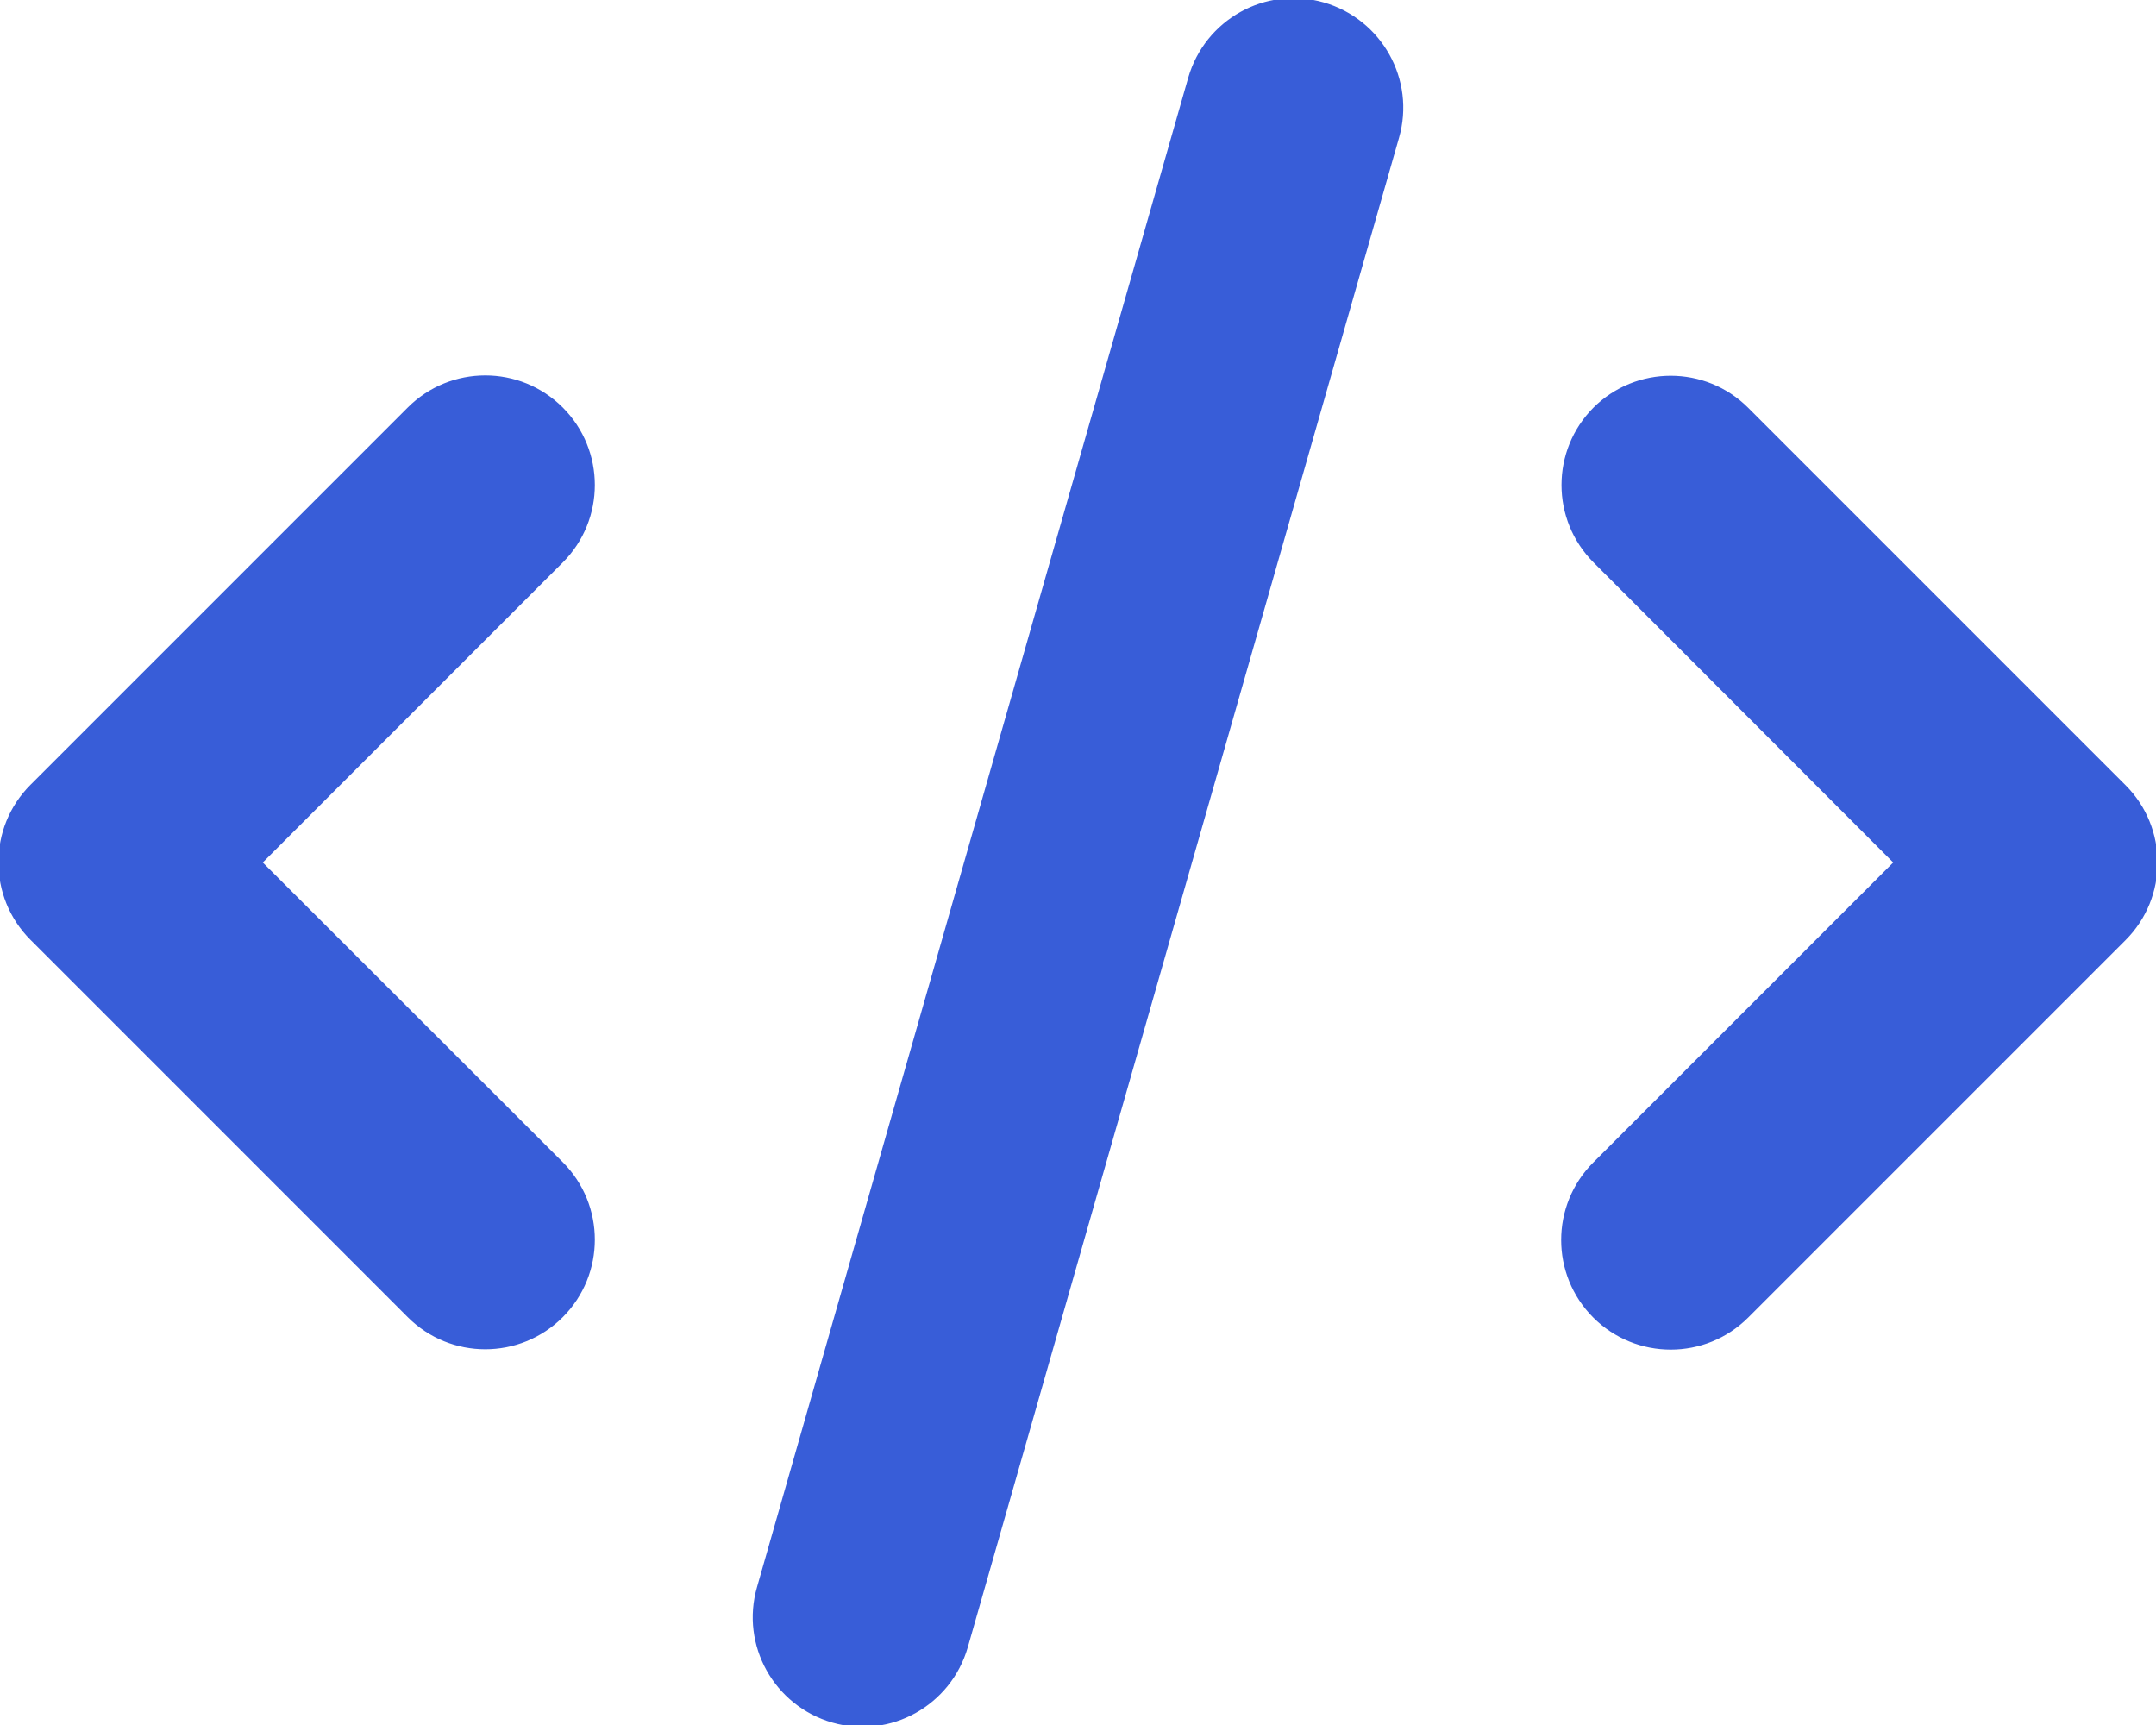
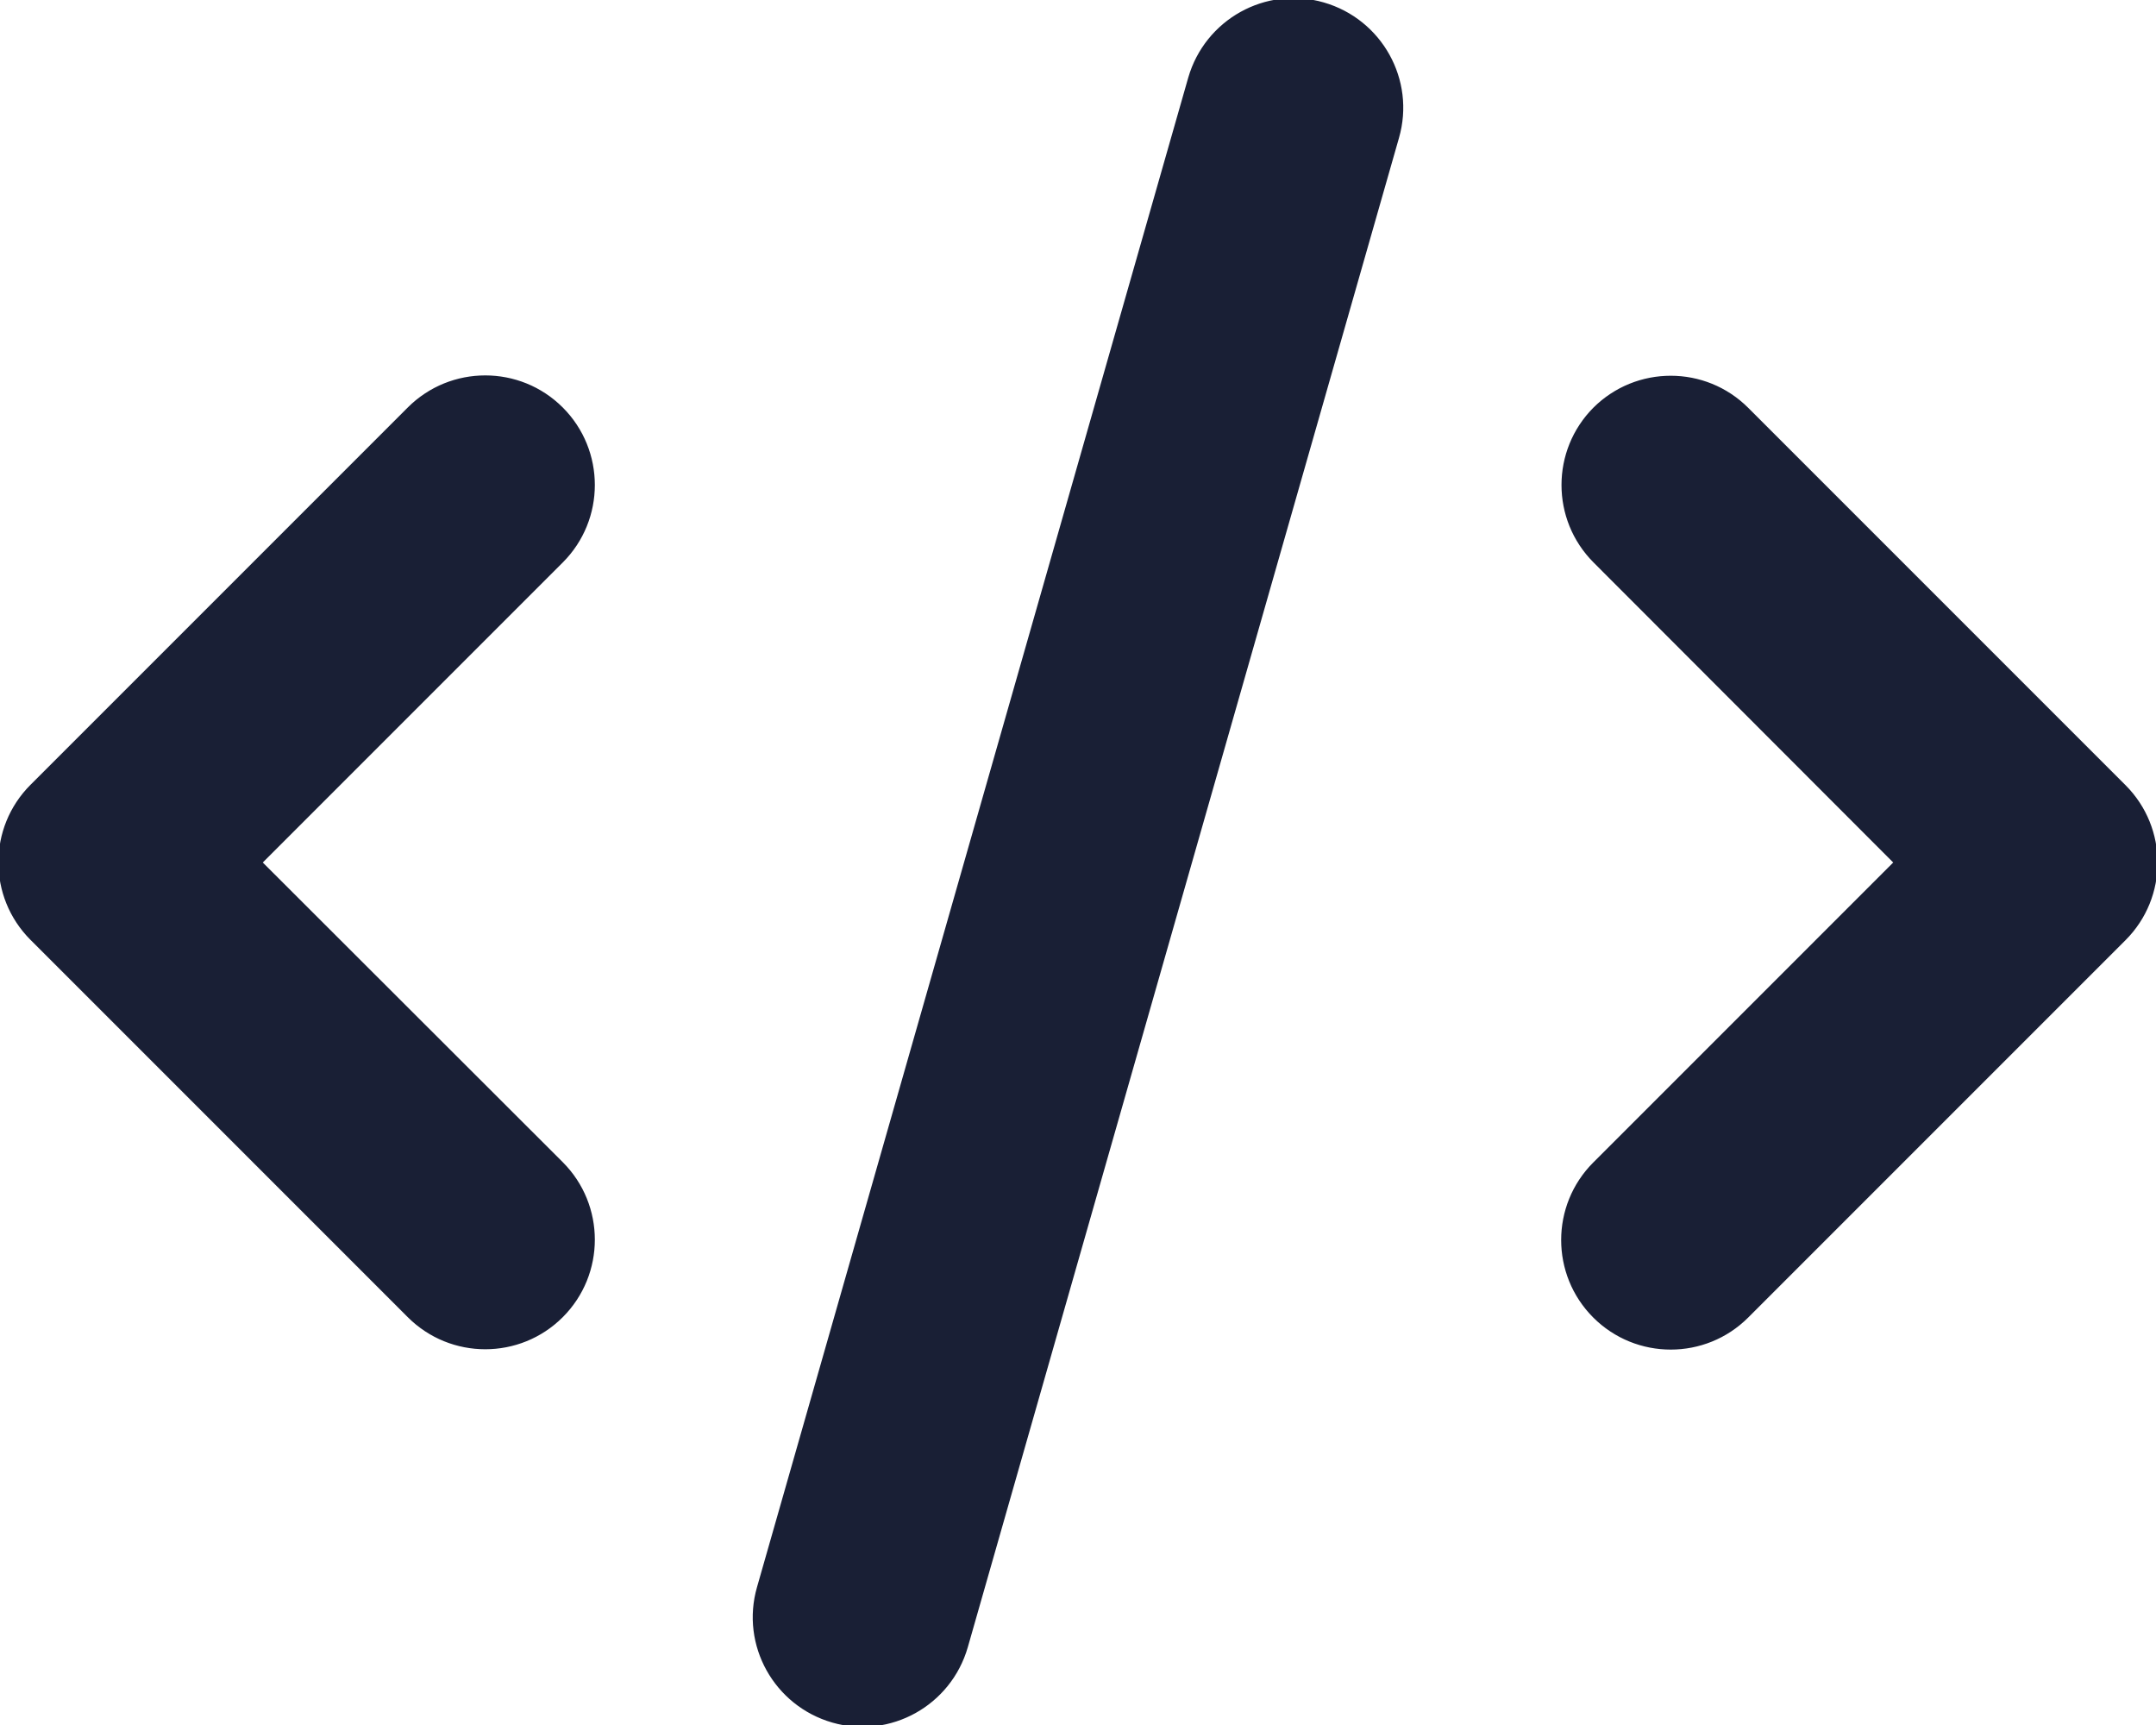
<svg xmlns="http://www.w3.org/2000/svg" viewBox="0 0 640 512">
-   <path d="M392.8 1.2c-17-4.9-34.7 5-39.6 22l-128 448c-4.9 17 5 34.7 22 39.6s34.7-5 39.6-22l128-448c4.9-17-5-34.7-22-39.6zm80.6 120.1c-12.5 12.5-12.5 32.8 0 45.3L562.7 256l-89.4 89.4c-12.5 12.5-12.5 32.8 0 45.3s32.8 12.5 45.3 0l112-112c12.5-12.5 12.5-32.8 0-45.3l-112-112c-12.5-12.5-32.8-12.5-45.3 0zm-306.7 0c-12.5-12.5-32.8-12.5-45.3 0l-112 112c-12.5 12.5-12.5 32.8 0 45.3l112 112c12.5 12.5 32.8 12.5 45.3 0s12.5-32.8 0-45.3L77.3 256l89.4-89.4c12.5-12.5 12.5-32.8 0-45.3z" stroke="#385DD8" fill="#385DD8" />
+   <path d="M392.8 1.2c-17-4.9-34.7 5-39.6 22l-128 448c-4.9 17 5 34.7 22 39.6s34.7-5 39.6-22l128-448c4.9-17-5-34.7-22-39.6zm80.6 120.1c-12.5 12.5-12.5 32.8 0 45.3L562.7 256l-89.4 89.4c-12.5 12.5-12.5 32.8 0 45.3s32.8 12.5 45.3 0l112-112c12.5-12.5 12.5-32.8 0-45.3l-112-112c-12.5-12.5-32.8-12.5-45.3 0zm-306.7 0c-12.5-12.5-32.8-12.5-45.3 0l-112 112c-12.5 12.5-12.5 32.8 0 45.3l112 112c12.5 12.5 32.8 12.5 45.3 0s12.5-32.8 0-45.3L77.3 256l89.4-89.4c12.5-12.5 12.5-32.8 0-45.3z" stroke="#191f35" fill="#191f35" />
</svg>
